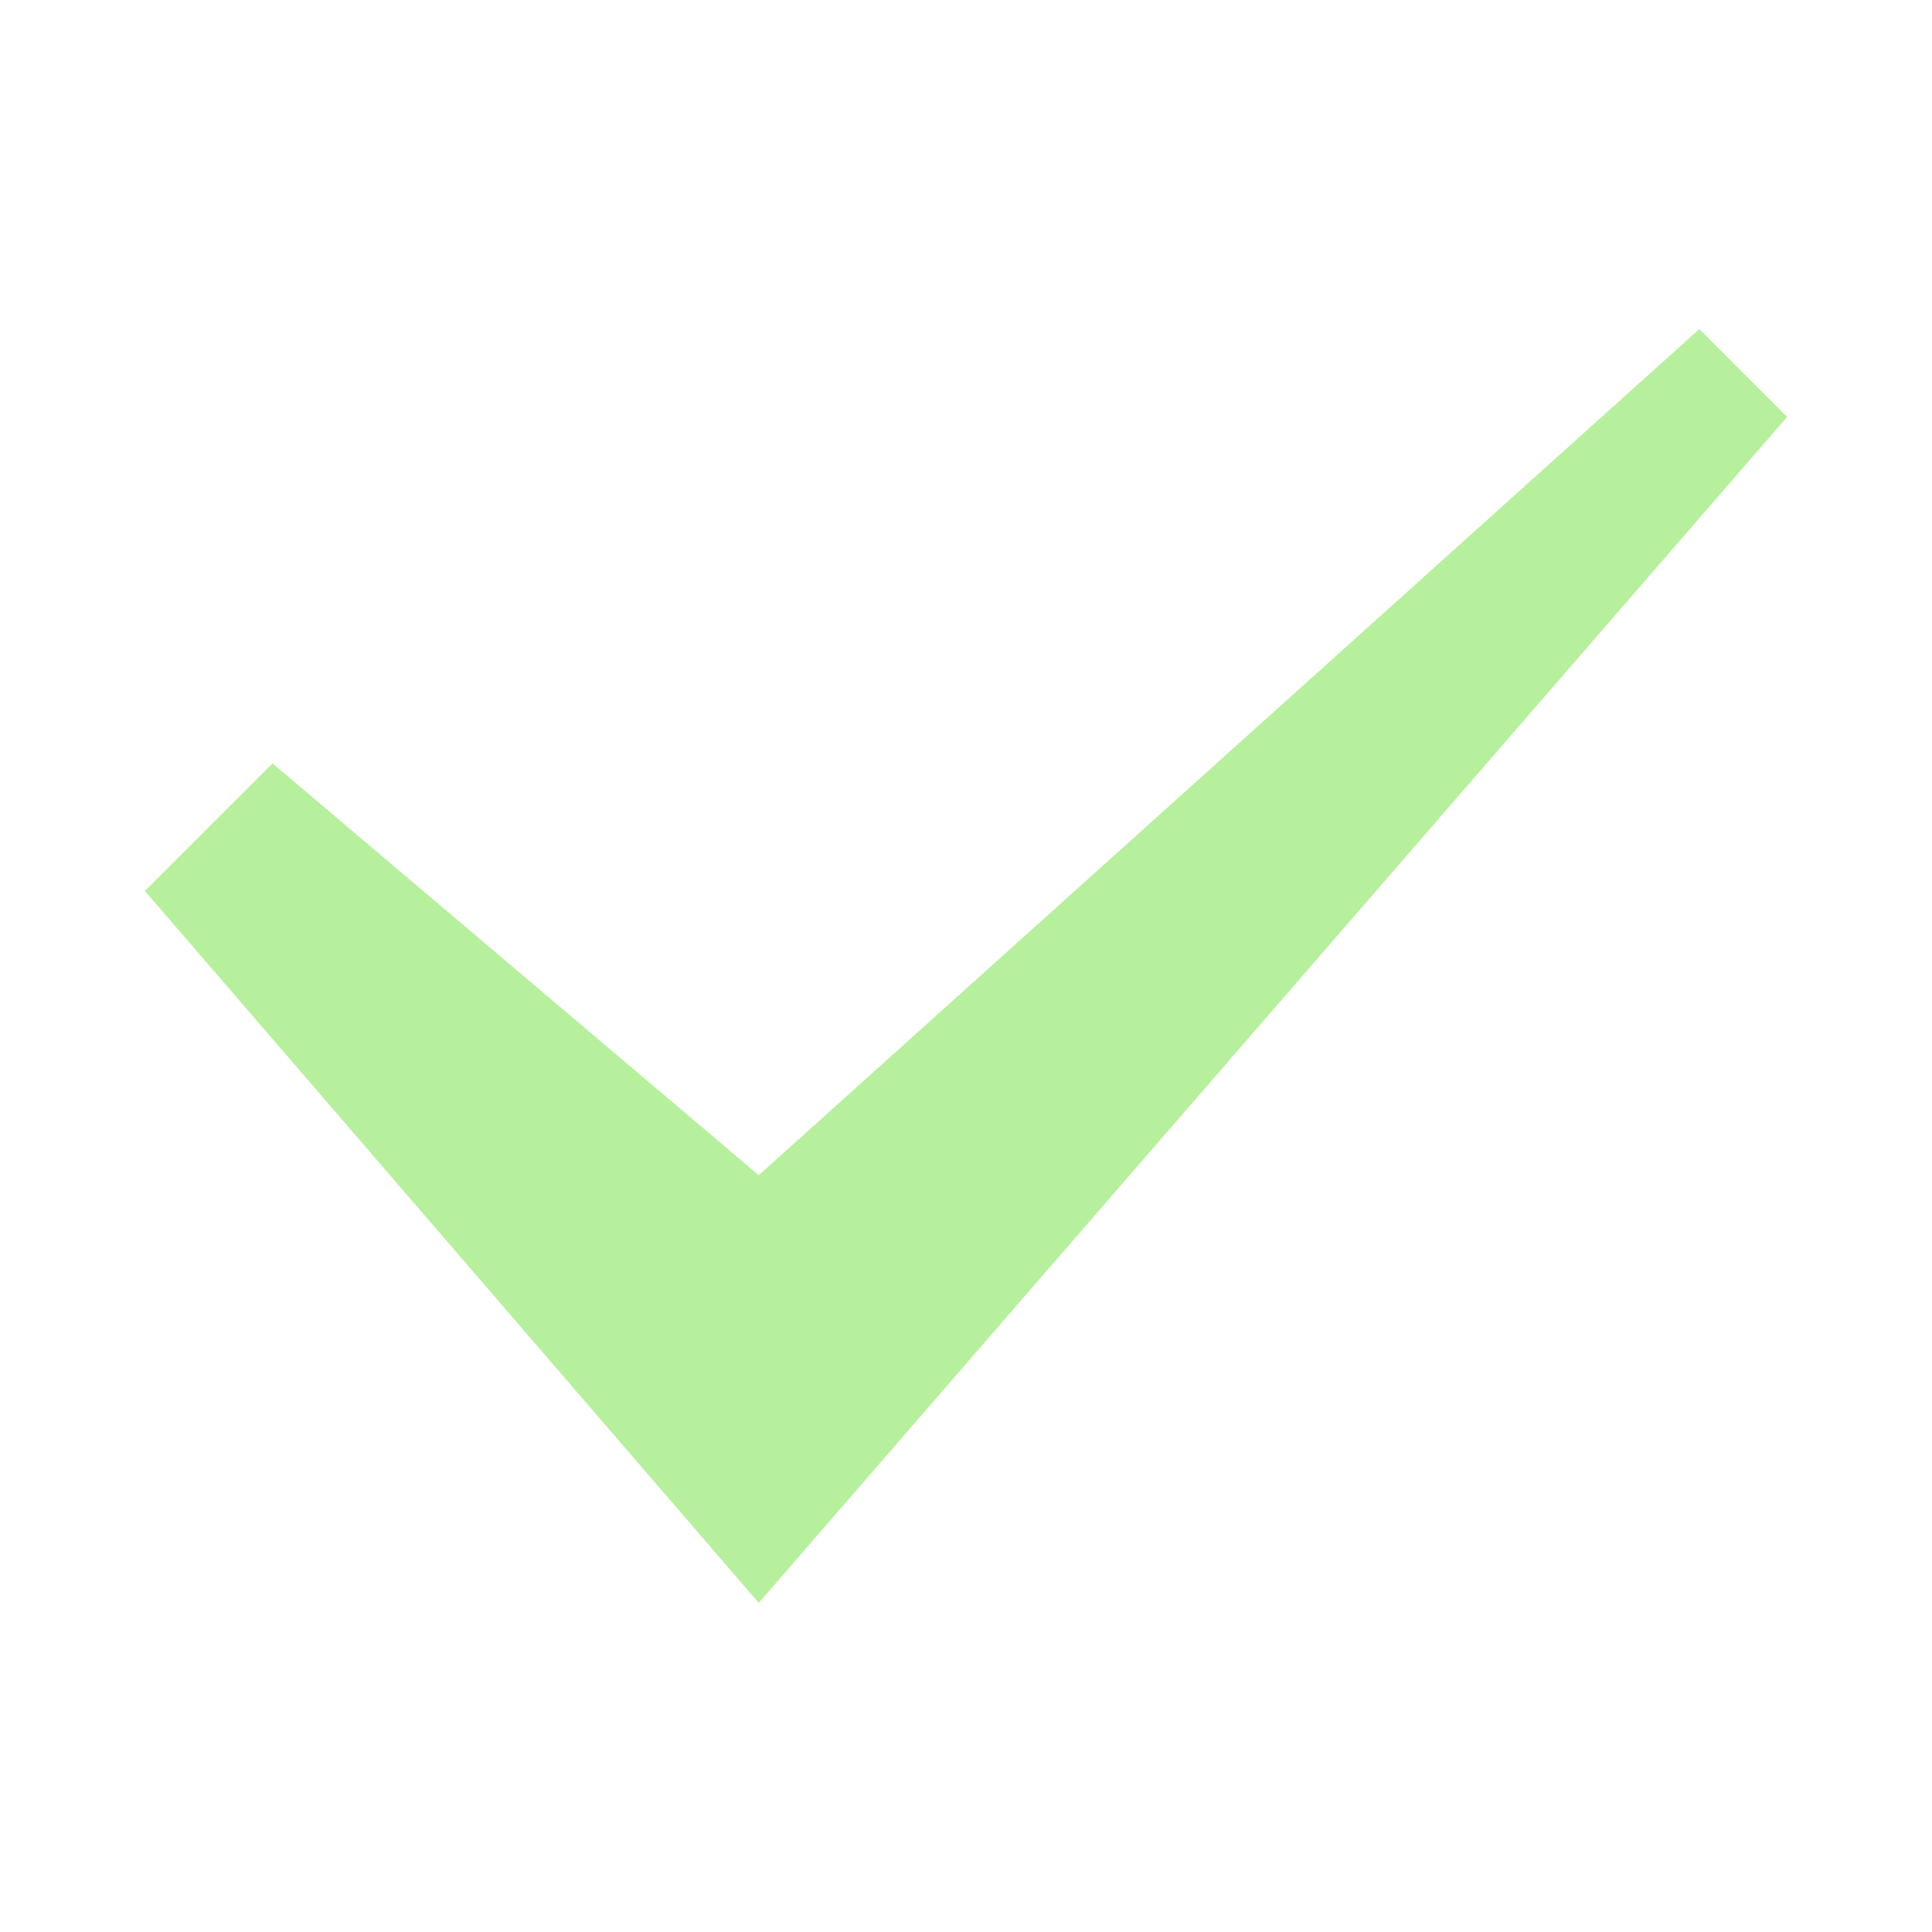
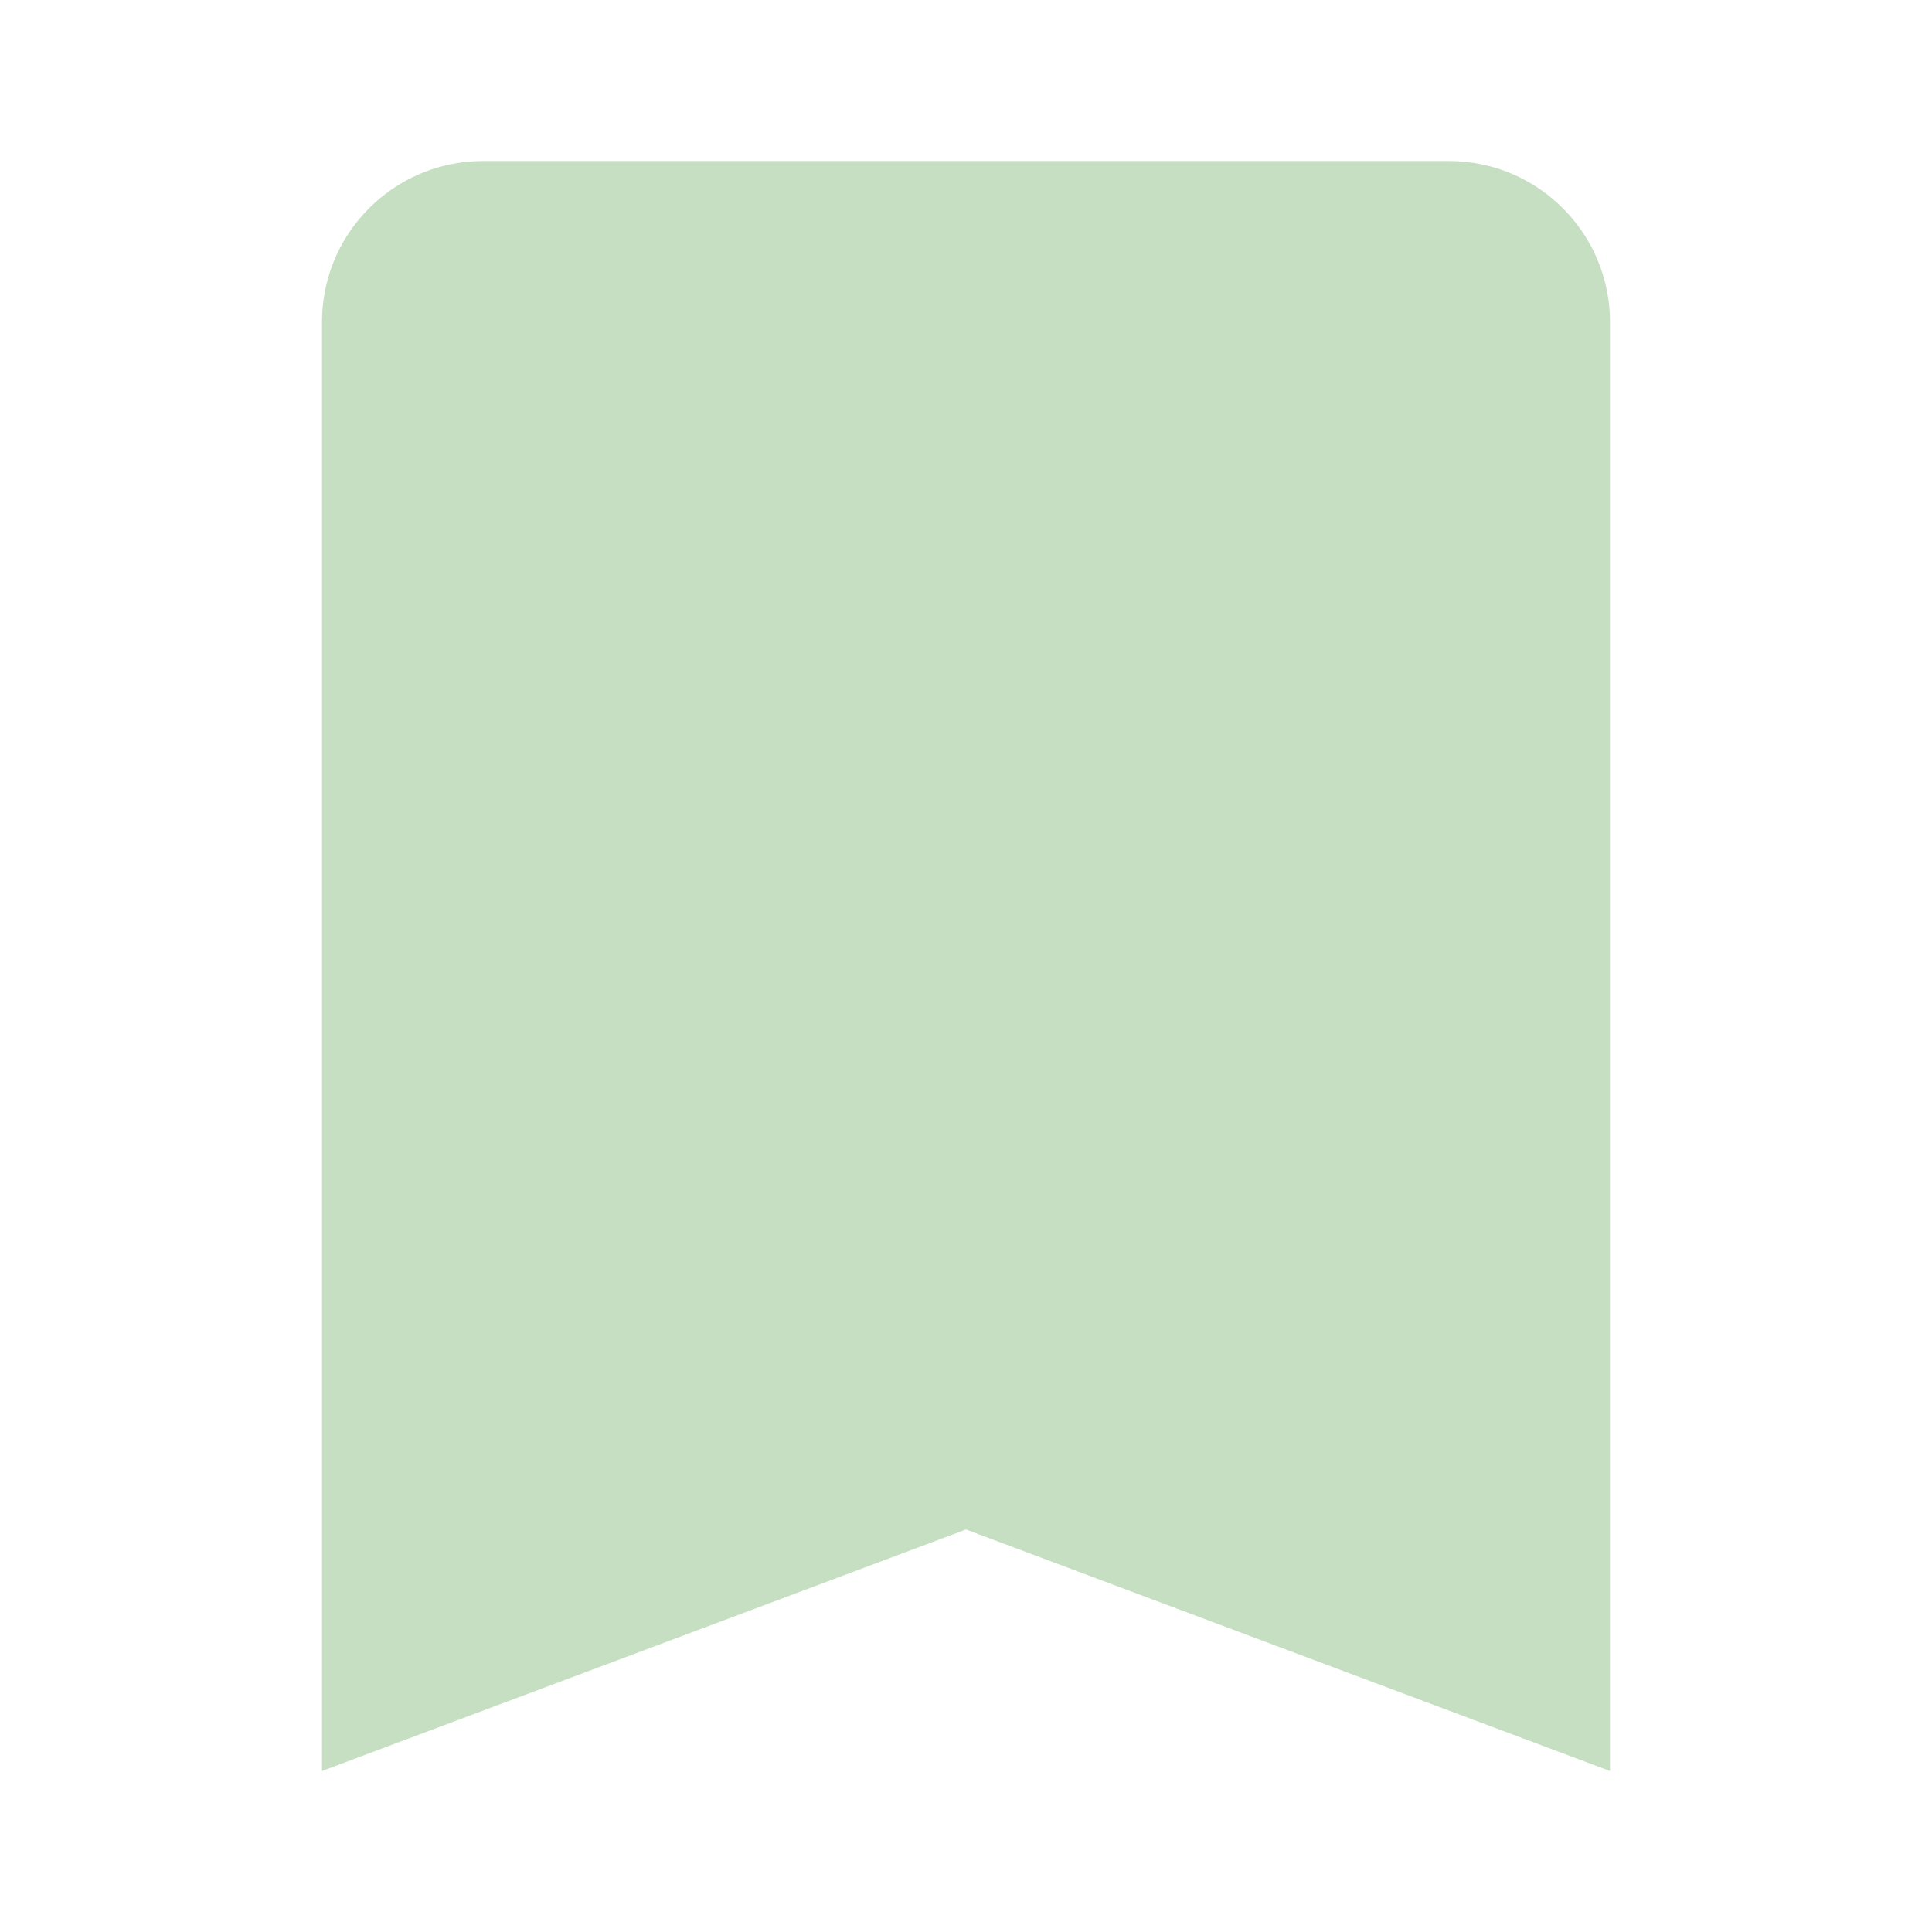
- <svg xmlns="http://www.w3.org/2000/svg" xml:space="preserve" viewBox="0 0 100 100" y="0" x="0" id="圖層_1" version="1.1" style="margin: initial; display: block; shape-rendering: auto; background: rgba(255, 255, 255, 0);" preserveAspectRatio="xMidYMid" width="200" height="200">
-   <g class="ldl-scale" style="transform-origin: 50% 50%;">
-     <animateTransform attributeType="XML" attributeName="transform" type="scale" values="0.9;1.1;0.9" dur="1s" repeatCount="indefinite" />
-     <g class="ldl-ani">
-       <g class="ldl-layer">
-         <g class="ldl-ani">
-           <g>
-             <g class="ldl-layer">
-               <g class="ldl-ani" style="transform-box: view-box; opacity: 1; transform-origin: 50px 50px;">
-                 <path d="M39.273 82.965L7.5 46.115l6.603-6.604 25.17 21.318 48.682-43.794L92.5 21.58z" fill="#849b87" style="stroke-width: 1; fill: rgb(182, 240, 156);" />
-               </g>
-             </g>
-           </g>
-         </g>
-       </g>
+ <svg xmlns="http://www.w3.org/2000/svg" viewBox="0,0,256,256" width="48px" height="48px" fill-rule="nonzero">
+   <g fill="#c6dfc2" fill-rule="nonzero" stroke="none" stroke-width="1" stroke-linecap="butt" stroke-linejoin="miter" stroke-miterlimit="10" stroke-dasharray="" stroke-dashoffset="0" font-family="none" font-weight="none" font-size="none" text-anchor="none" style="mix-blend-mode: normal">
+     <g transform="scale(10.66667,10.66667)">
+       <path d="M6,2c-0.138,0 -0.272,0.014 -0.402,0.041c-0.912,0.186 -1.598,0.992 -1.598,1.959v18l8,-3l8,3v-18c0,-0.138 -0.014,-0.272 -0.041,-0.402c-0.16,-0.781 -0.775,-1.397 -1.557,-1.557c-0.13,-0.027 -0.264,-0.041 -0.402,-0.041z" />
    </g>
  </g>
</svg>
